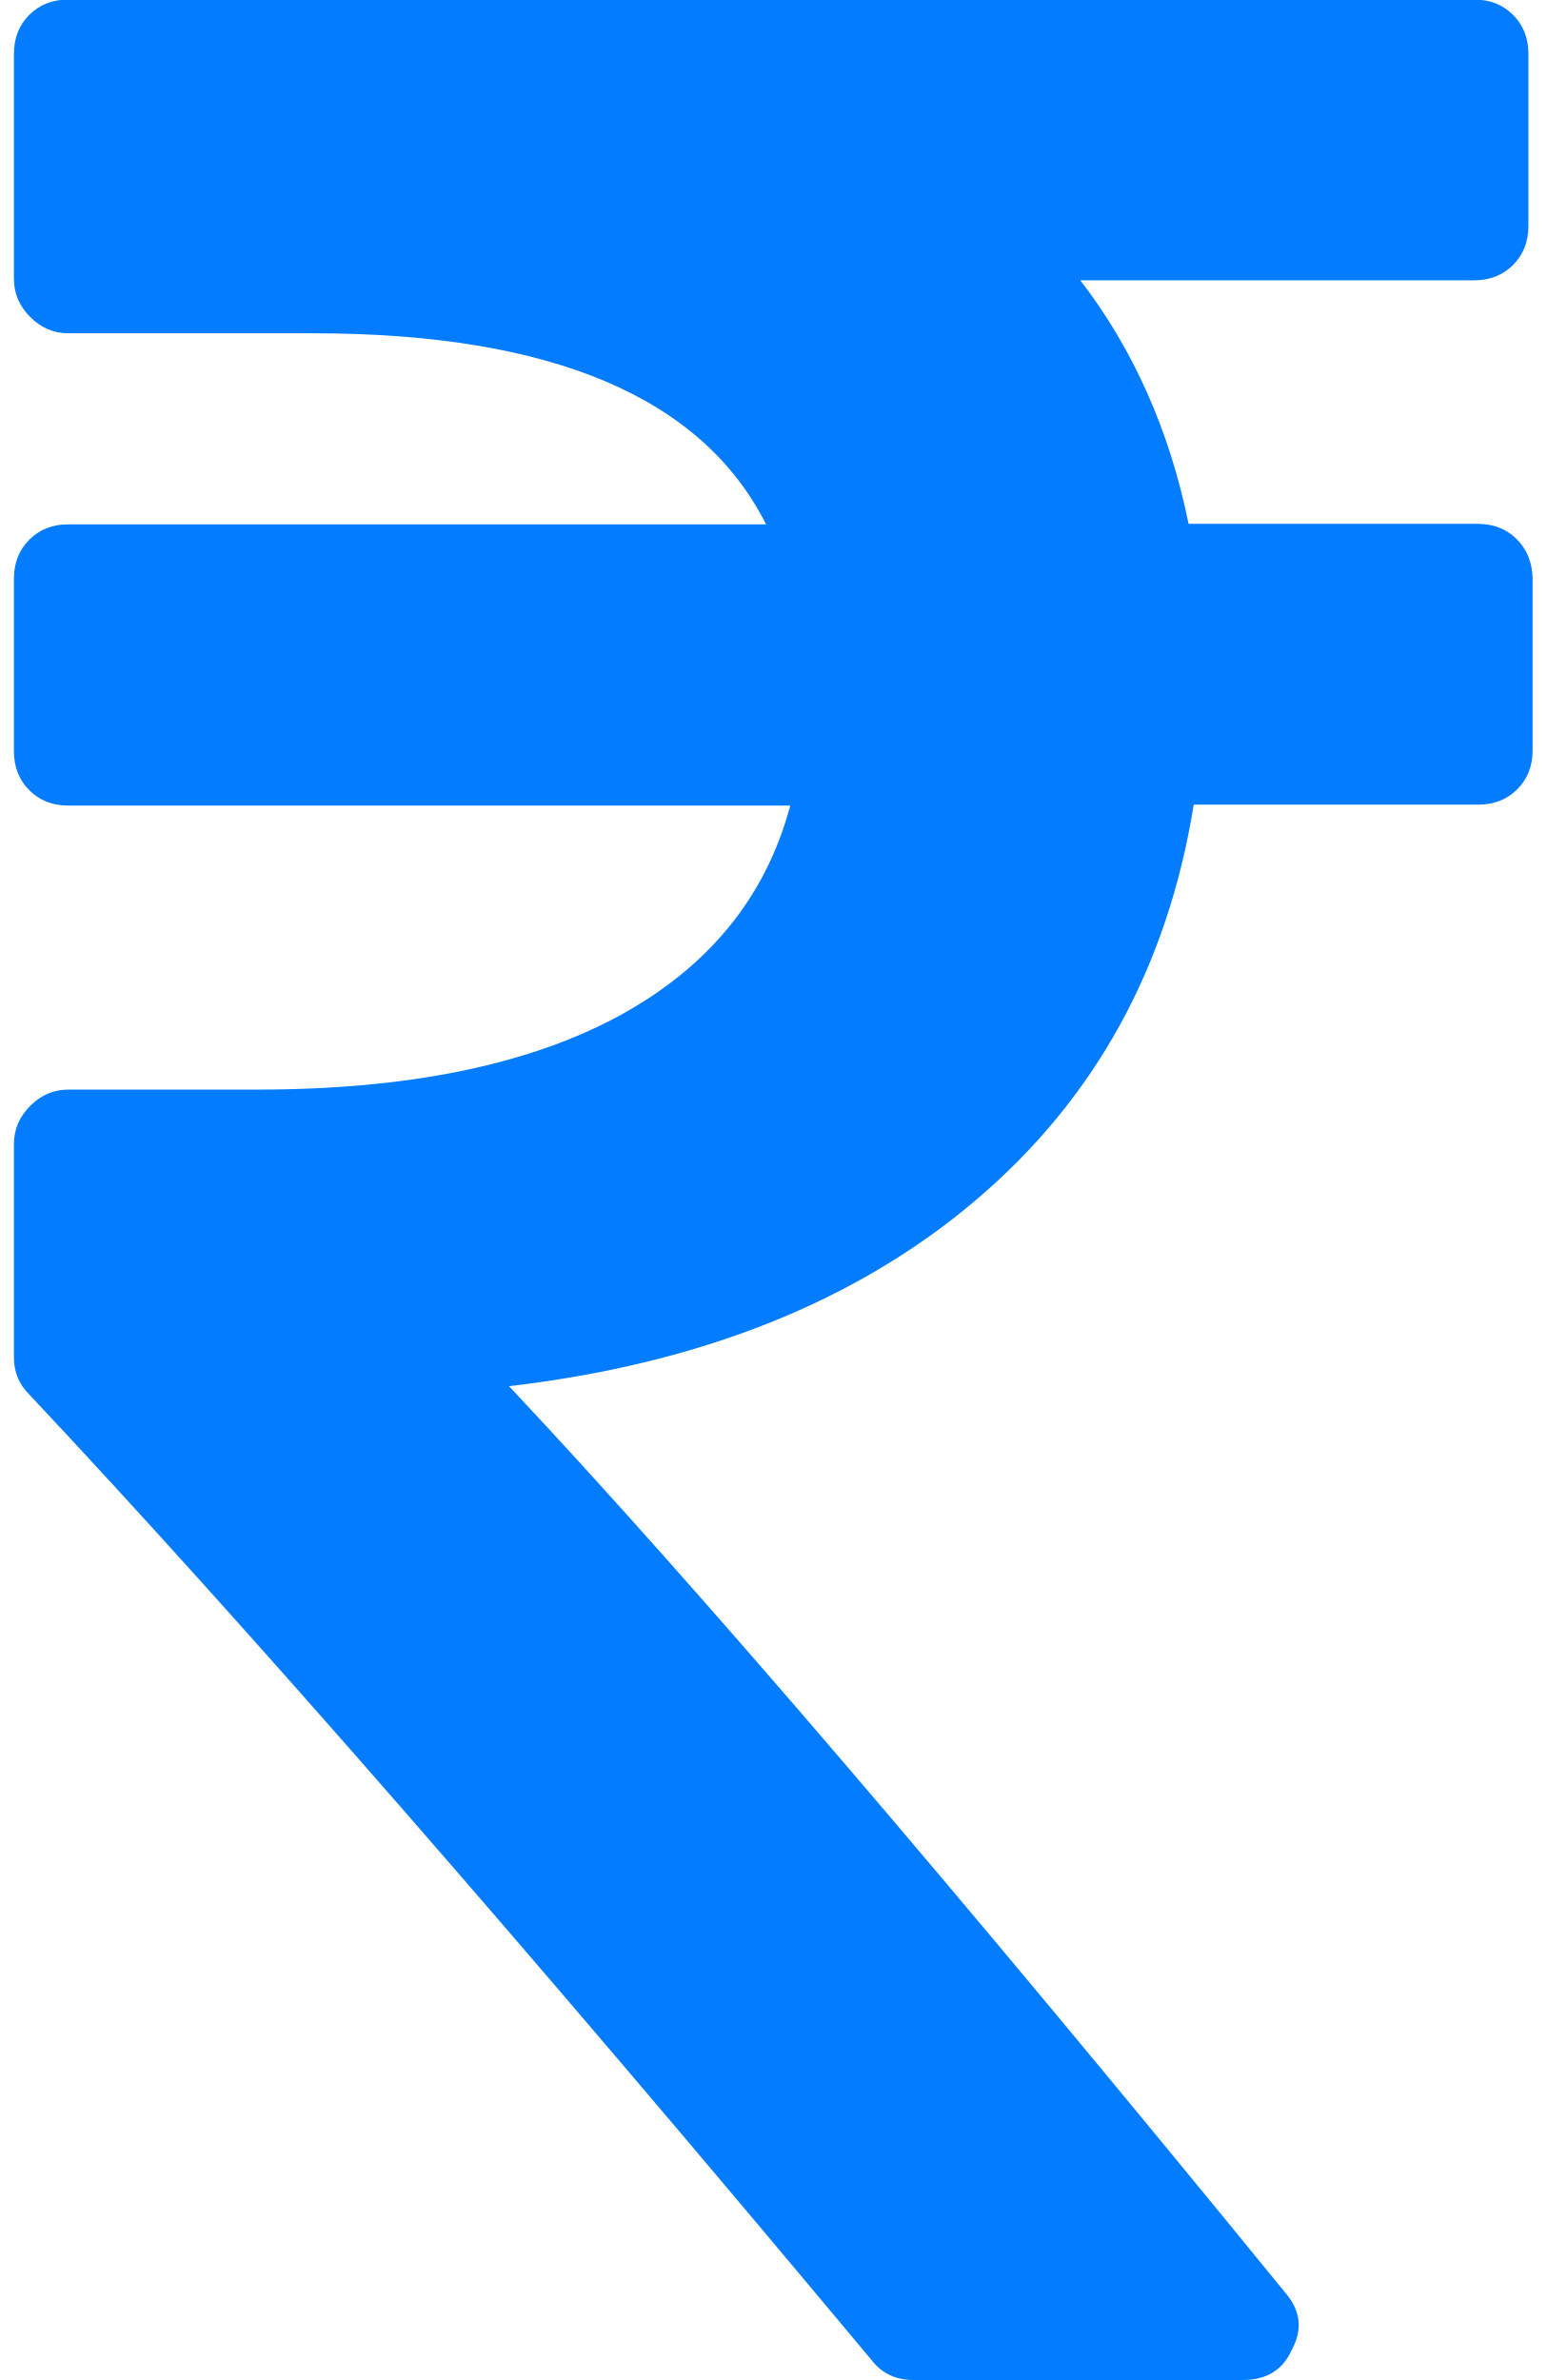
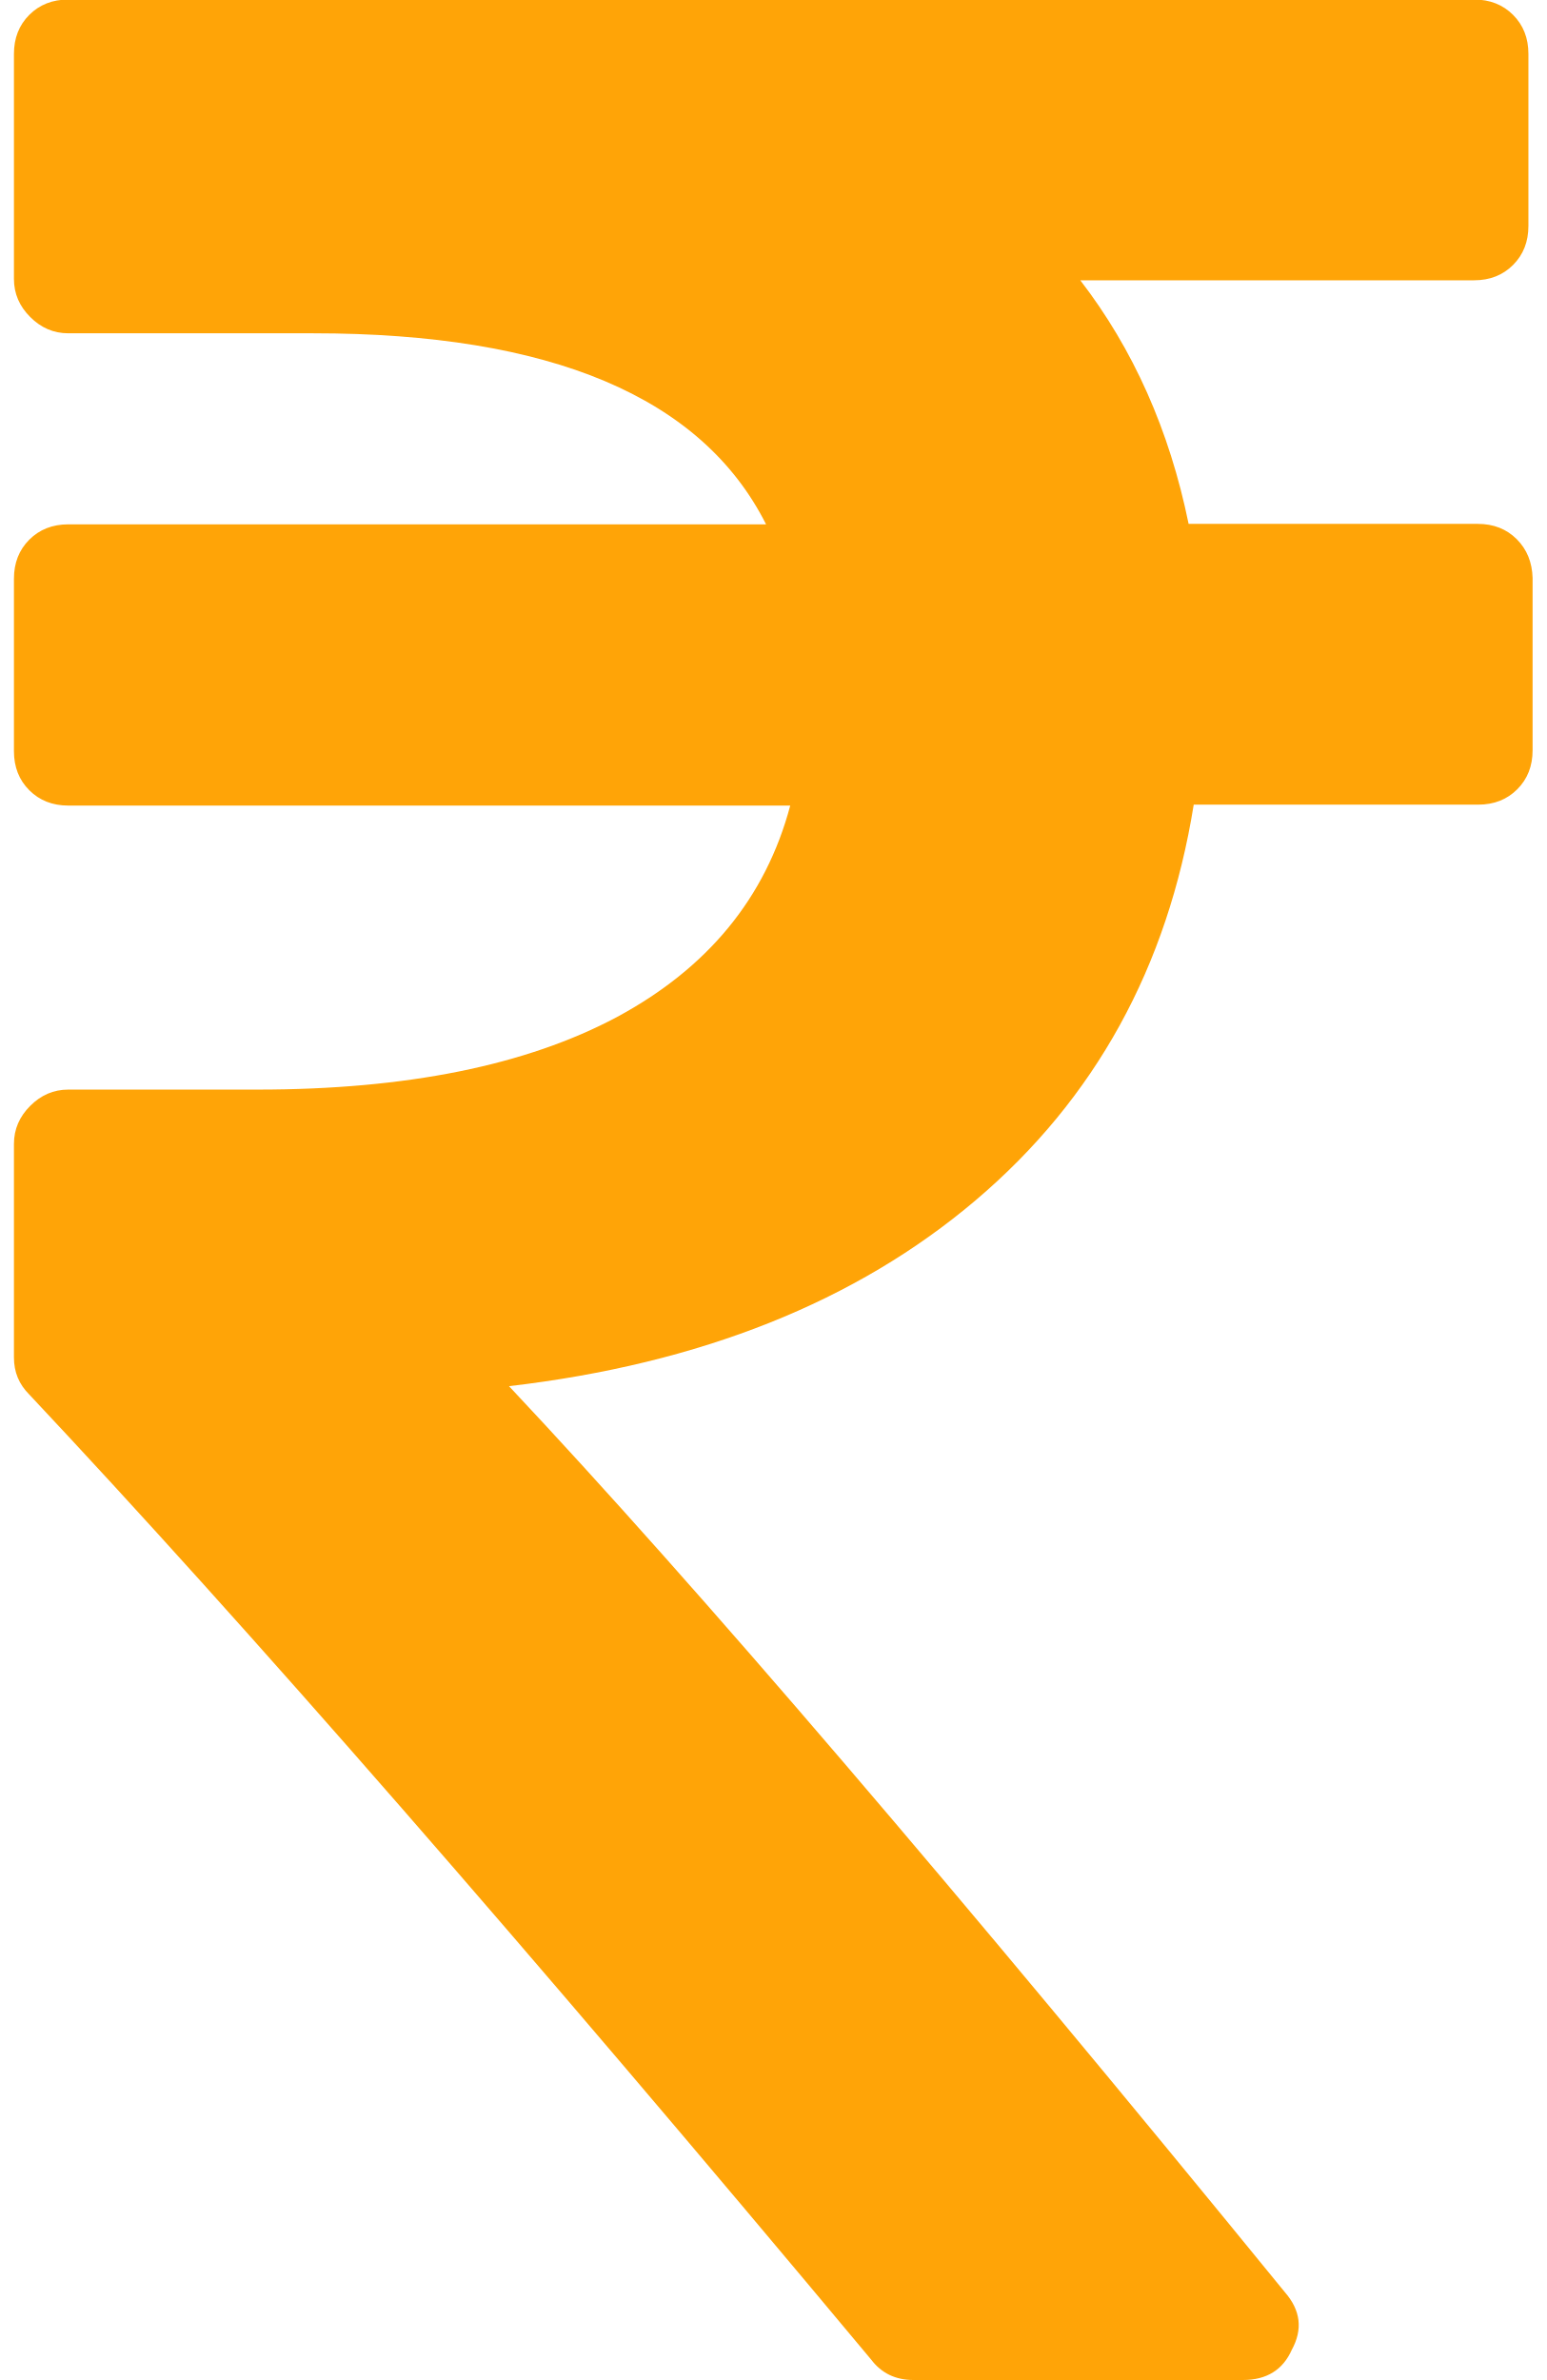
<svg xmlns="http://www.w3.org/2000/svg" version="1.1" id="Capa_1" x="0px" y="0px" viewBox="0 0 332.7 512" style="enable-background:new 0 0 332.7 512;" xml:space="preserve">
  <style type="text/css">
- 	.st0{fill:#037CFF;}
+ 	.st0{fill:#ffa407;}
</style>
  <g>
    <path class="st0" d="M326.3,116c-2.2-2.2-5-3.3-8.4-3.3h-62.2c-4.1-20.1-11.9-37.6-23.3-52.4h84.7c3.4,0,6.2-1.1,8.4-3.3   c2.2-2.2,3.3-5,3.3-8.4V11.6c0-3.4-1.1-6.2-3.3-8.4c-2.2-2.2-5-3.3-8.4-3.3H14.7c-3.4,0-6.2,1.1-8.4,3.3c-2.2,2.2-3.3,5-3.3,8.4V60   c0,3.2,1.2,5.9,3.5,8.2s5,3.5,8.2,3.5h52.7c51.1,0,83.6,13.7,97.4,41.1H14.7c-3.4,0-6.2,1.1-8.4,3.3c-2.2,2.2-3.3,5-3.3,8.4v37.1   c0,3.4,1.1,6.2,3.3,8.4c2.2,2.2,5,3.3,8.4,3.3H170c-5.3,19.9-17.8,35-37.3,45.5c-19.5,10.4-45.3,15.6-77.3,15.6H14.7   c-3.2,0-5.9,1.2-8.2,3.5c-2.3,2.3-3.5,5-3.5,8.2V292c0,3.2,1.1,5.8,3.3,8c46.5,49.5,106.9,118.7,181.1,207.6   c2.2,2.9,5.2,4.4,9.1,4.4h70.9c5.1,0,8.6-2.2,10.5-6.5c2.4-4.4,1.9-8.5-1.5-12.4c-70.8-86.8-126.4-151.8-166.9-194.9   c41.2-4.8,74.7-18.2,100.4-40c25.7-21.8,41.3-50.2,46.9-85.1H318c3.4,0,6.2-1.1,8.4-3.3c2.2-2.2,3.3-5,3.3-8.4v-37.1   C329.6,121,328.5,118.2,326.3,116z" />
  </g>
</svg>
